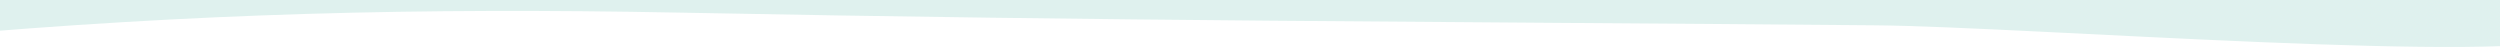
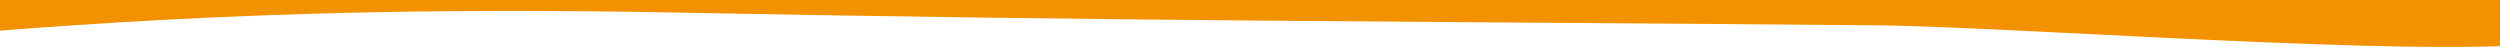
<svg xmlns="http://www.w3.org/2000/svg" xmlns:xlink="http://www.w3.org/1999/xlink" width="1756px" height="33px" viewBox="0 0 1756 33" version="1.1">
  <defs>
    <rect width="1756" height="33" id="slice_1" />
    <clipPath id="clip_1">
      <use xlink:href="#slice_1" clip-rule="evenodd" />
    </clipPath>
  </defs>
  <g id="Slice-2" clip-path="url(#clip_1)">
    <use xlink:href="#slice_1" stroke="none" fill="none" />
-     <path d="M1884.54 66.758C1884.54 66.758 1901.72 32.138 1884.54 32.546C1881.03 32.624 1877.53 32.782 1874.03 32.876C1869.12 29.815 1862.67 30.145 1857.65 33.362C1799.36 34.994 1741.08 37.223 1682.8 39.231C1639.82 40.722 1606.95 42.276 1565.96 21.184C1545.66 10.716 1471.17 6.884 1448.1 6.884C1297.76 6.884 1230.02 5.157 1095.26 12.443C1085.2 12.986 1080.24 28.34 1086.7 37.27C971.66 39.671 856.603 40.785 741.559 43.798C740.385 41.821 738.674 40.393 736.401 40.44C645.642 42.056 554.564 57.86 464.147 69.3C473.545 52.728 472.402 51.41 479.295 32.546C482.595 23.506 462.955 20.901 454.192 21.184C308.739 26.08 194.736 3.686 49.271 0.013C36.817 -0.301 31.383 21.121 43.604 22.173C48.823 22.628 54.054 22.957 59.285 23.381C57.306 124.917 53.726 226.338 49.02 327.676C43.583 444.727 36.642 561.666 28.926 678.542C21.947 783.987 12.402 888.977 4.018 994.234C-2.863 1080.55 -3.45 1161.07 23.12 1241.86C24.893 1247.21 33.828 1258.8 38.179 1258.42C221.812 1242.28 379.63 1238.33 562 1241.86C877.278 1247.97 1077.47 1247.97 1402.21 1250.78C1507.1 1251.68 1855.63 1278.82 1893.59 1258.42C1918.33 1245.14 1912.92 1064.92 1917.41 994.061C1937.14 684.128 1915.8 373.992 1883.29 66.79L1884.54 66.758Z" transform="matrix(1 -1.7484555E-07 1.7484555E-07 1 -85 -1232.999)" id="Bg" fill="#DFF1EE" fill-rule="evenodd" stroke="none" />
+     <path d="M1884.54 66.758C1884.54 66.758 1901.72 32.138 1884.54 32.546C1881.03 32.624 1877.53 32.782 1874.03 32.876C1869.12 29.815 1862.67 30.145 1857.65 33.362C1799.36 34.994 1741.08 37.223 1682.8 39.231C1639.82 40.722 1606.95 42.276 1565.96 21.184C1545.66 10.716 1471.17 6.884 1448.1 6.884C1297.76 6.884 1230.02 5.157 1095.26 12.443C1085.2 12.986 1080.24 28.34 1086.7 37.27C971.66 39.671 856.603 40.785 741.559 43.798C740.385 41.821 738.674 40.393 736.401 40.44C645.642 42.056 554.564 57.86 464.147 69.3C473.545 52.728 472.402 51.41 479.295 32.546C482.595 23.506 462.955 20.901 454.192 21.184C308.739 26.08 194.736 3.686 49.271 0.013C36.817 -0.301 31.383 21.121 43.604 22.173C48.823 22.628 54.054 22.957 59.285 23.381C57.306 124.917 53.726 226.338 49.02 327.676C43.583 444.727 36.642 561.666 28.926 678.542C21.947 783.987 12.402 888.977 4.018 994.234C-2.863 1080.55 -3.45 1161.07 23.12 1241.86C24.893 1247.21 33.828 1258.8 38.179 1258.42C221.812 1242.28 379.63 1238.33 562 1241.86C877.278 1247.97 1077.47 1247.97 1402.21 1250.78C1507.1 1251.68 1855.63 1278.82 1893.59 1258.42C1918.33 1245.14 1912.92 1064.92 1917.41 994.061C1937.14 684.128 1915.8 373.992 1883.29 66.79L1884.54 66.758Z" transform="matrix(1 -1.7484555E-07 1.7484555E-07 1 -85 -1232.999)" id="Bg" fill="#f39200" fill-rule="evenodd" stroke="none" />
  </g>
</svg>
